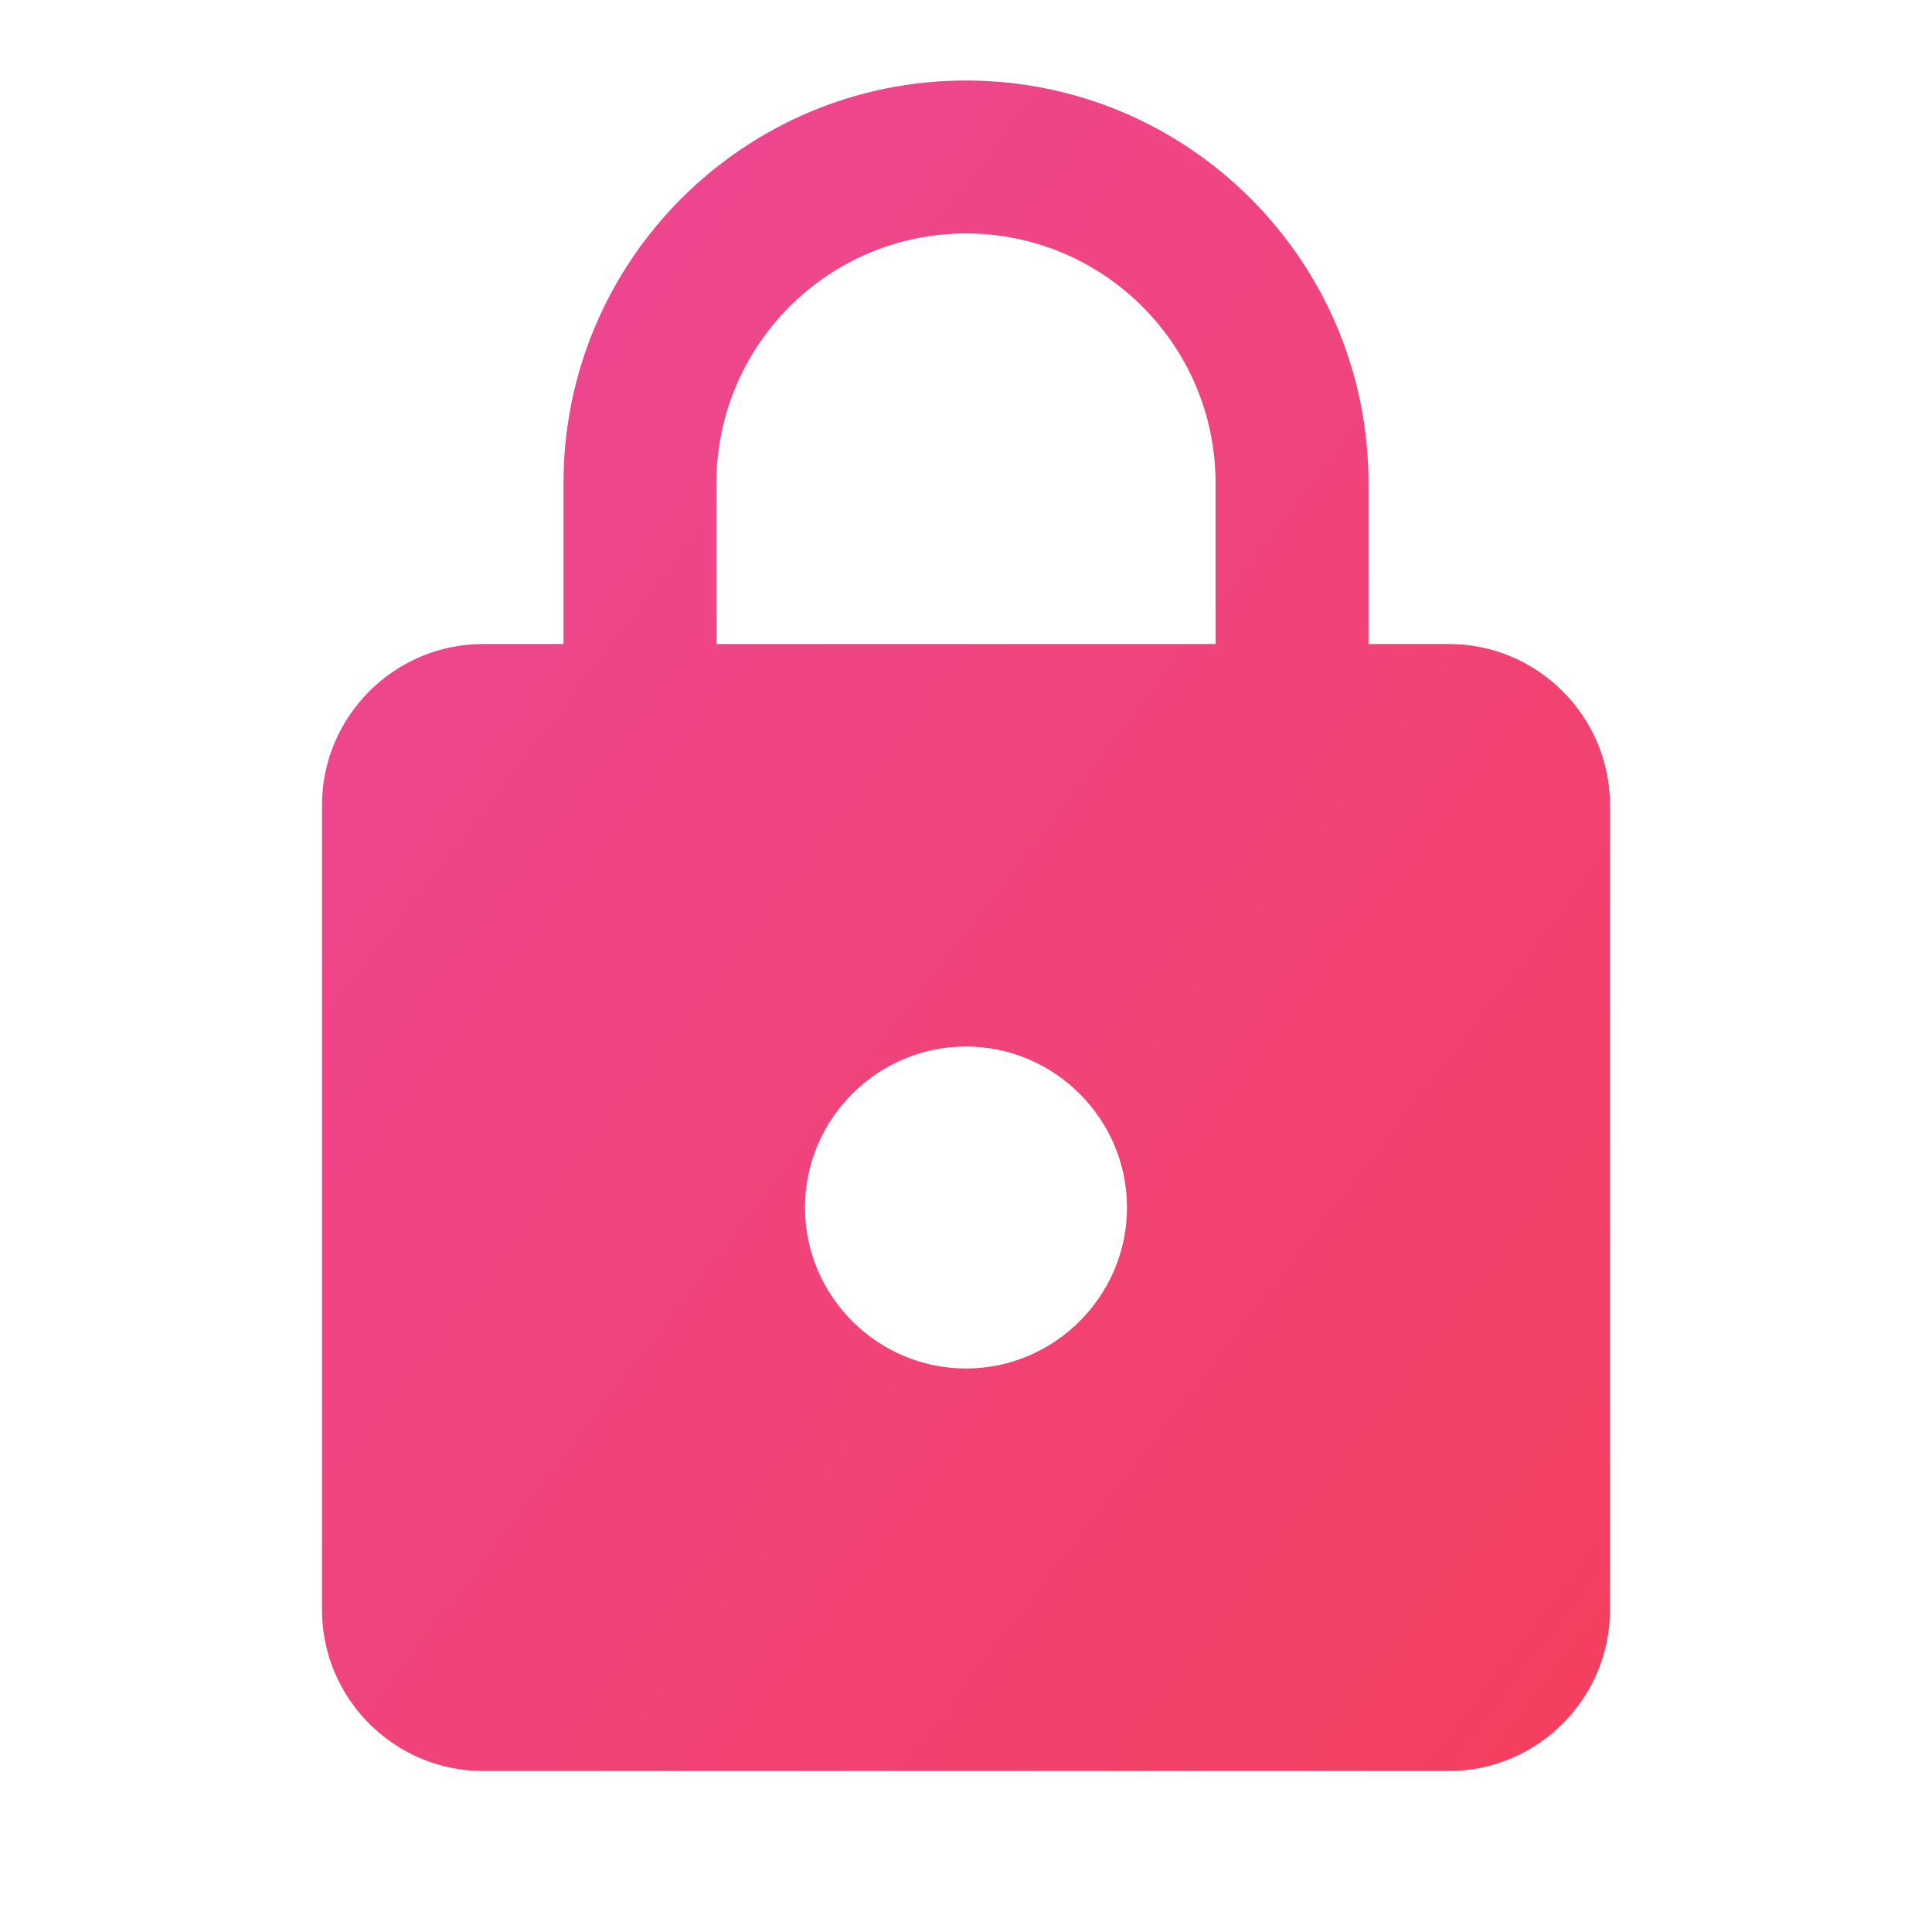
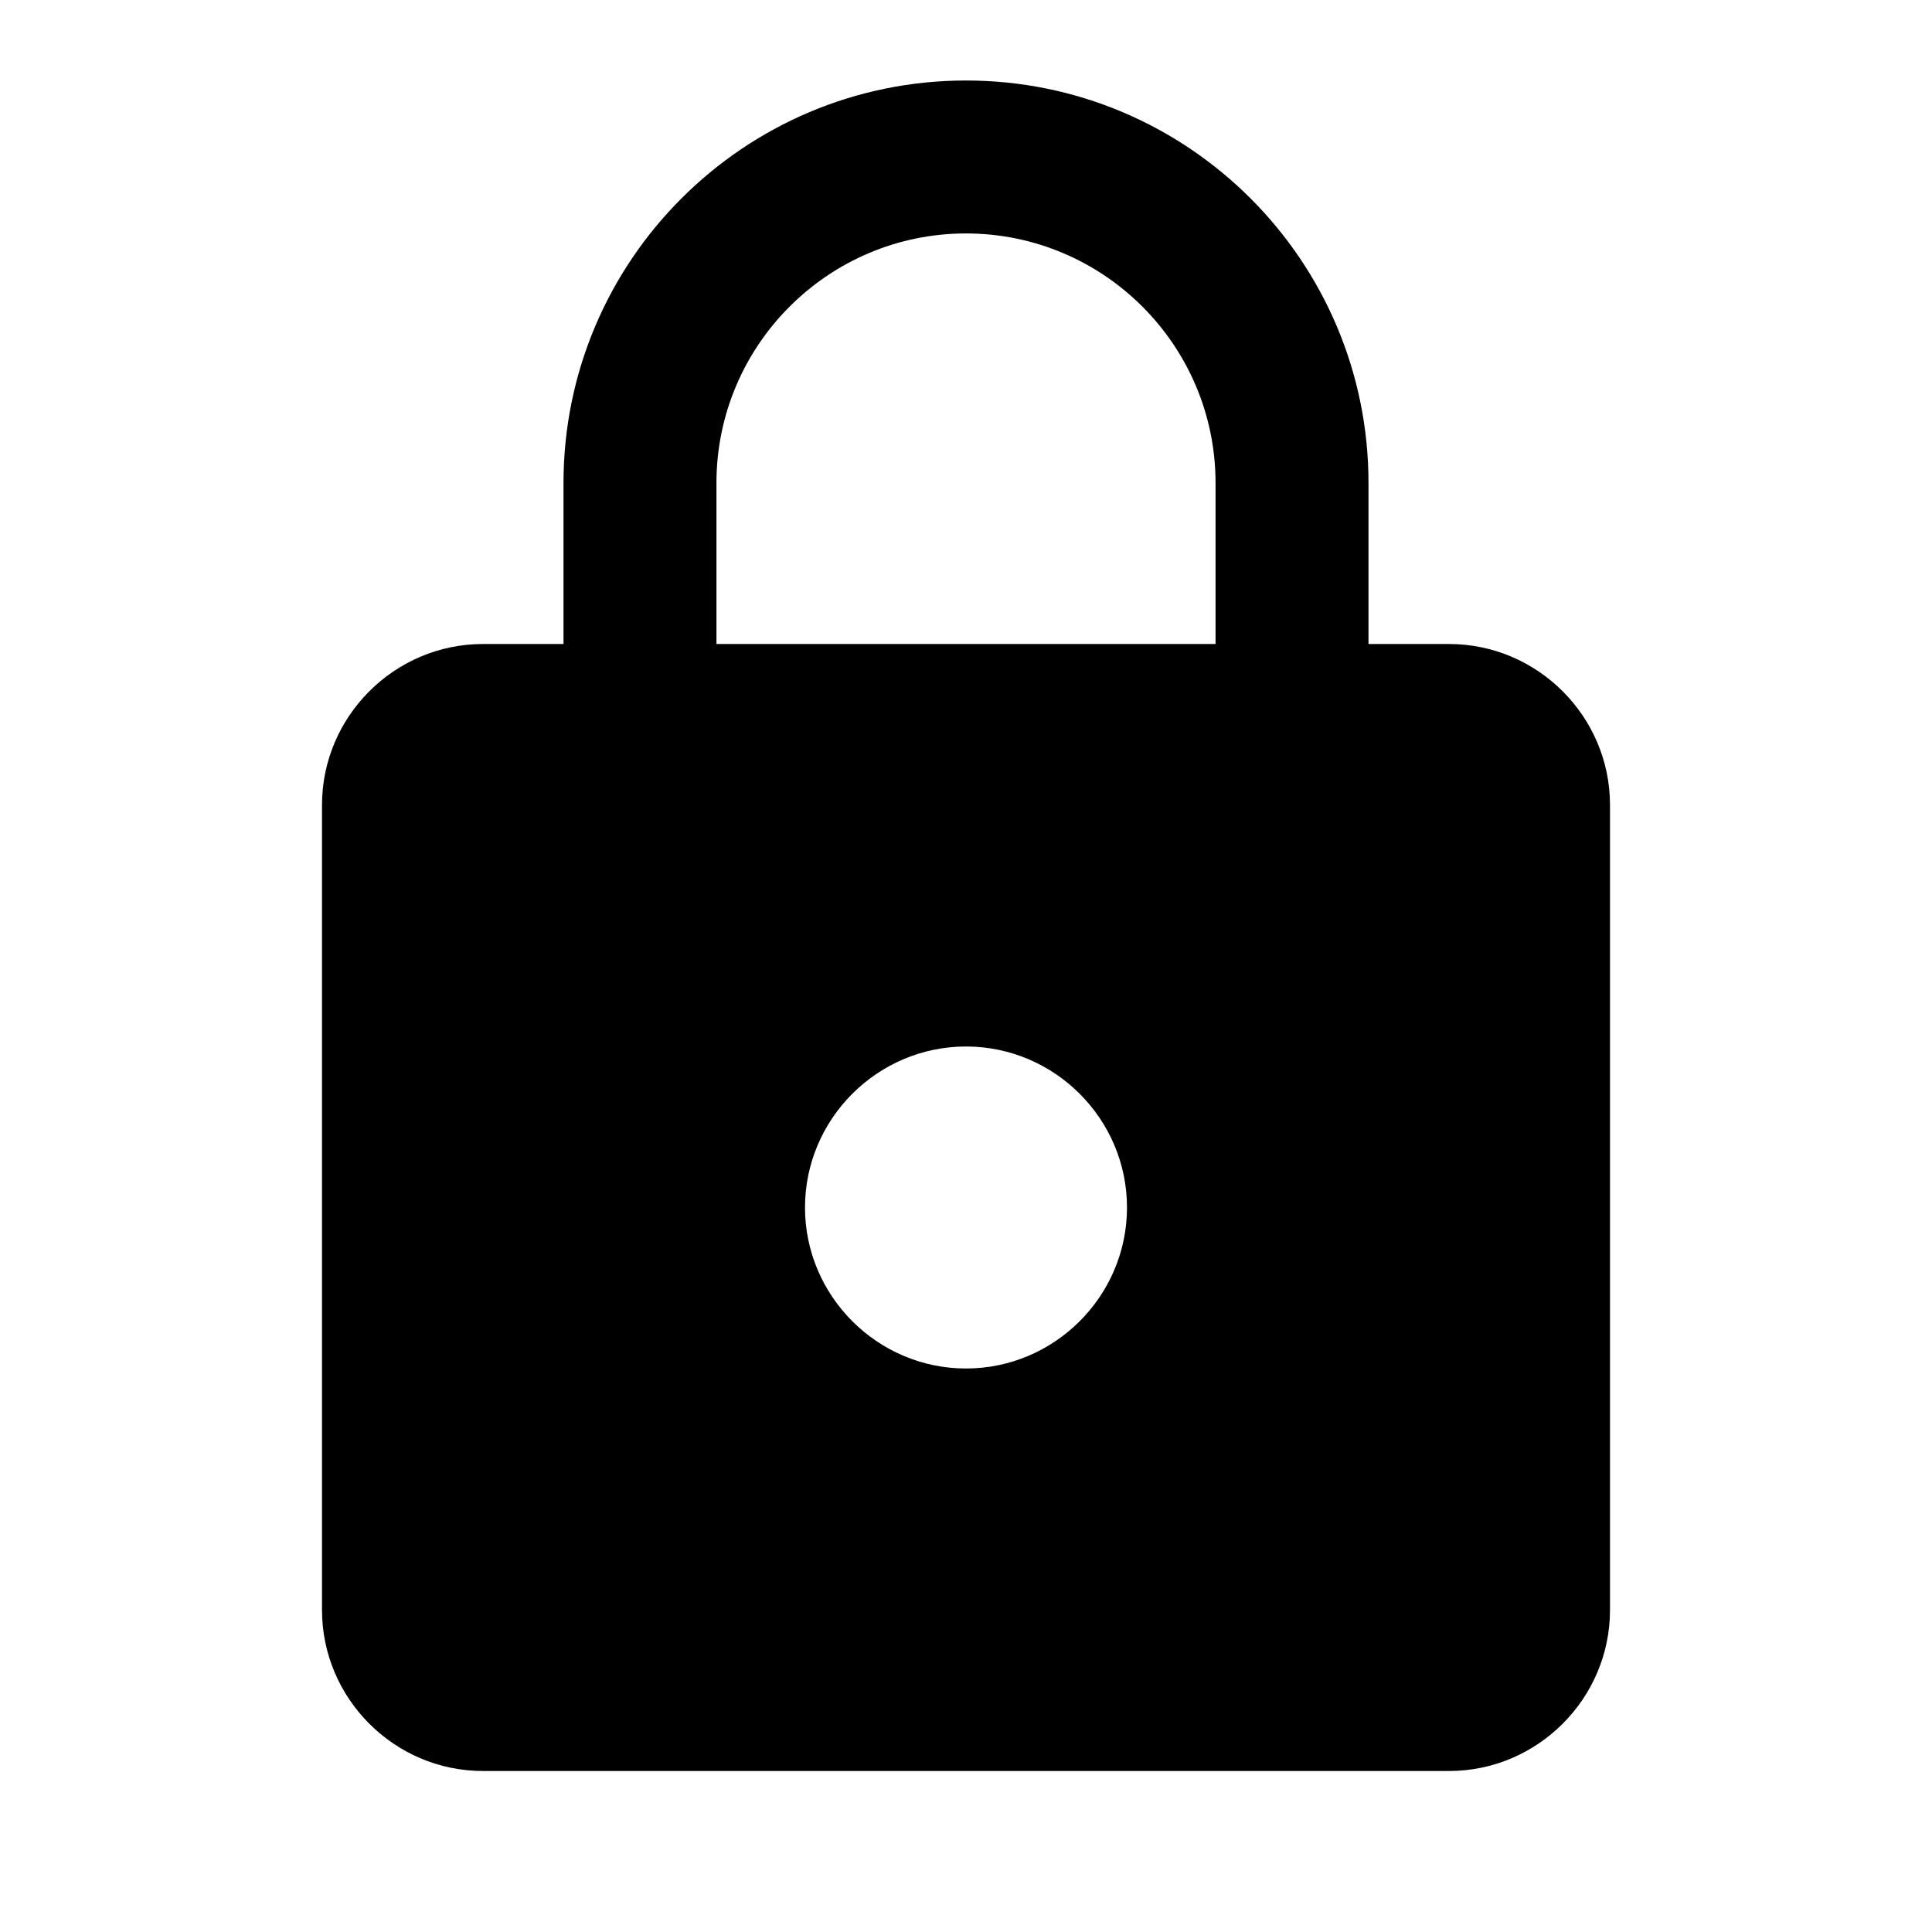
<svg xmlns="http://www.w3.org/2000/svg" width="24" height="24" viewBox="0 0 24 24" fill="none">
-   <defs>
-     <linearGradient id="lockGradient" x1="0%" y1="0%" x2="100%" y2="100%">
-       <stop offset="0%" style="stop-color:#ec4899;stop-opacity:1" />
-       <stop offset="100%" style="stop-color:#f43f5e;stop-opacity:1" />
-     </linearGradient>
-   </defs>
-   <path d="M18 8h-1V6c0-2.76-2.24-5-5-5S7 3.24 7 6v2H6c-1.1 0-2 .9-2 2v10c0 1.1.9 2 2 2h12c1.1 0 2-.9 2-2V10c0-1.1-.9-2-2-2zm-6 9c-1.1 0-2-.9-2-2s.9-2 2-2 2 .9 2 2-.9 2-2 2zm3.1-9H8.9V6c0-1.71 1.39-3.1 3.1-3.1 1.71 0 3.1 1.39 3.1 3.1v2z" fill="url(#lockGradient)" />
+   <path d="M18 8h-1V6c0-2.76-2.24-5-5-5S7 3.24 7 6v2H6c-1.1 0-2 .9-2 2v10c0 1.1.9 2 2 2h12c1.1 0 2-.9 2-2V10c0-1.1-.9-2-2-2zm-6 9c-1.1 0-2-.9-2-2s.9-2 2-2 2 .9 2 2-.9 2-2 2zm3.1-9H8.9V6c0-1.71 1.39-3.1 3.1-3.1 1.71 0 3.1 1.39 3.1 3.1v2z" fill="currentColor" />
</svg>
